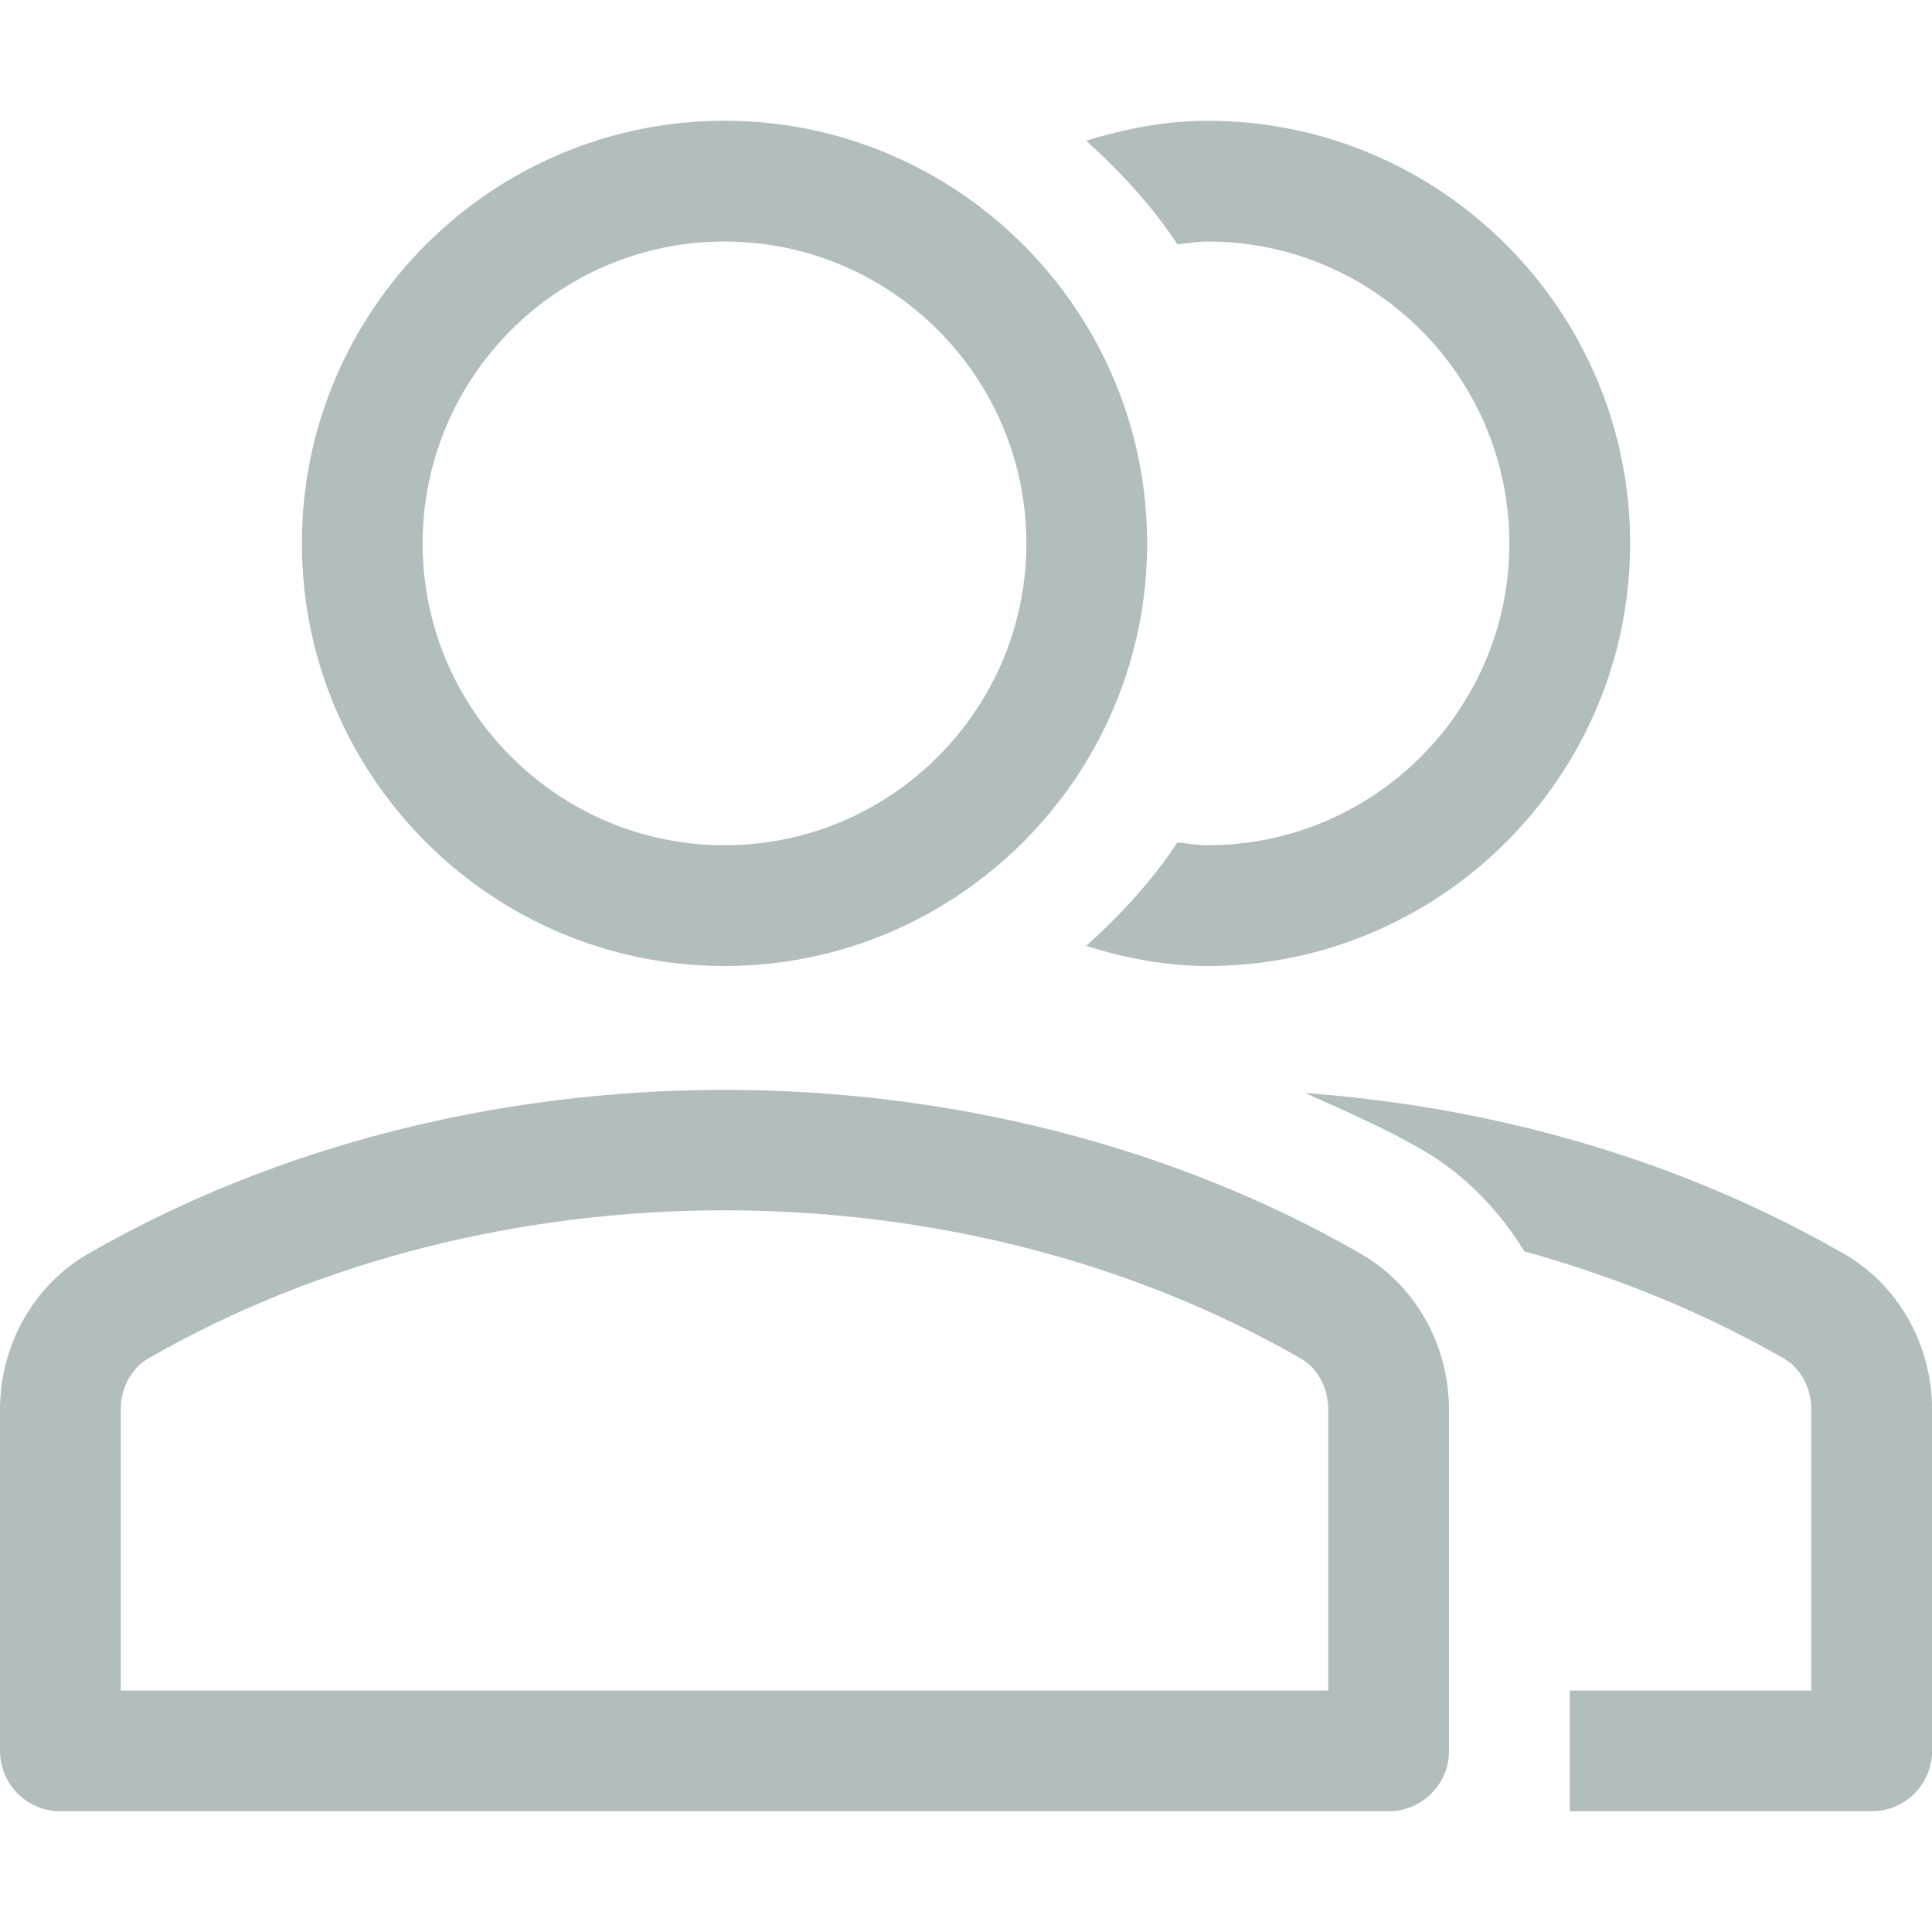
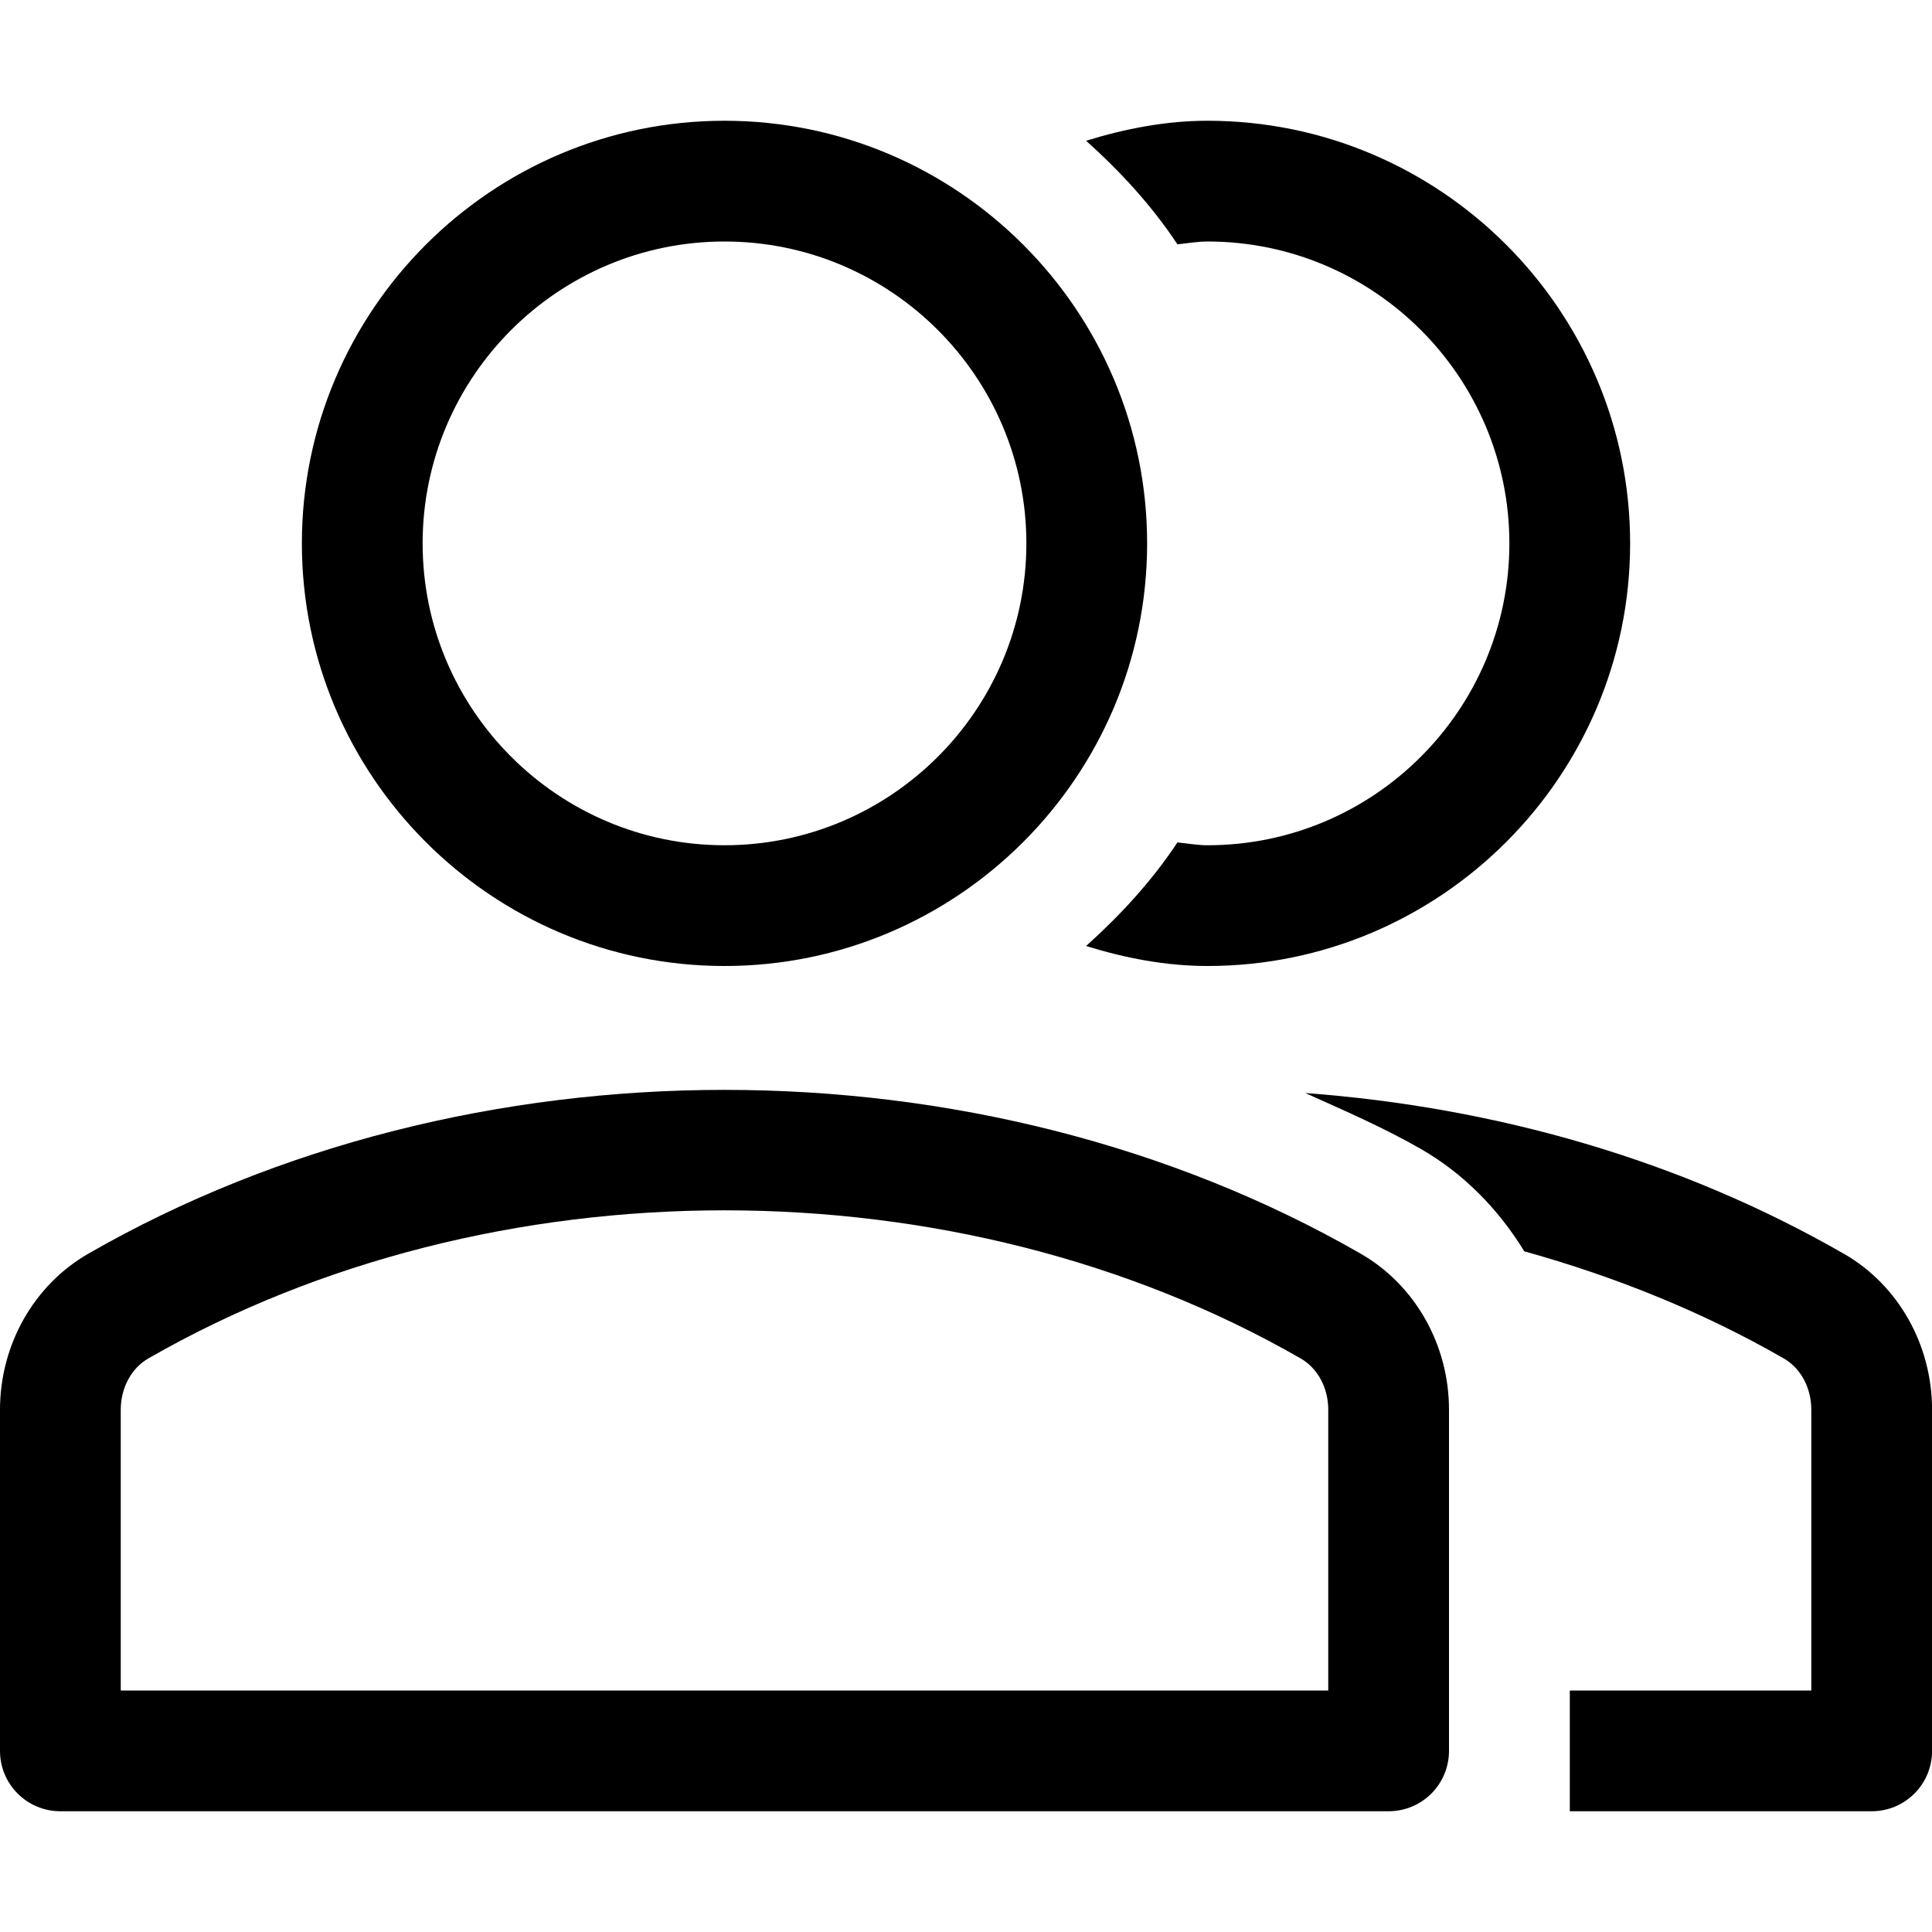
- <svg xmlns="http://www.w3.org/2000/svg" version="1.1" width="32" height="32" viewBox="0 0 32 32" fill="#b2bdbd">
+ <svg xmlns="http://www.w3.org/2000/svg" version="1.1" width="32" height="32" viewBox="0 0 32 32">
  <path d="M30.539 20.766c-2.69-1.547-5.75-2.427-8.92-2.662 0.649 0.291 1.303 0.575 1.918 0.928 0.715 0.412 1.288 1.005 1.71 1.694 1.507 0.419 2.956 1.003 4.298 1.774 0.281 0.162 0.456 0.487 0.456 0.85v4.65h-4v2h5c0.553 0 1-0.447 1-1v-5.65c0-1.077-0.56-2.067-1.461-2.584z" />
  <path d="M22.539 20.766c-6.295-3.619-14.783-3.619-21.078 0-0.901 0.519-1.461 1.508-1.461 2.584v5.65c0 0.553 0.447 1 1 1h22c0.553 0 1-0.447 1-1v-5.651c0-1.075-0.56-2.064-1.461-2.583zM22 28h-20v-4.65c0-0.362 0.175-0.688 0.457-0.85 5.691-3.271 13.394-3.271 19.086 0 0.282 0.162 0.457 0.487 0.457 0.849v4.651z" />
  <path d="M19.502 4.047c0.166-0.017 0.33-0.047 0.498-0.047 2.757 0 5 2.243 5 5s-2.243 5-5 5c-0.168 0-0.332-0.030-0.498-0.047-0.424 0.641-0.944 1.204-1.513 1.716 0.651 0.201 1.323 0.331 2.011 0.331 3.859 0 7-3.141 7-7s-3.141-7-7-7c-0.688 0-1.36 0.131-2.011 0.331 0.57 0.512 1.089 1.075 1.513 1.716z" />
  <path d="M12 16c3.859 0 7-3.141 7-7s-3.141-7-7-7c-3.859 0-7 3.141-7 7s3.141 7 7 7zM12 4c2.757 0 5 2.243 5 5s-2.243 5-5 5-5-2.243-5-5c0-2.757 2.243-5 5-5z" />
</svg>
